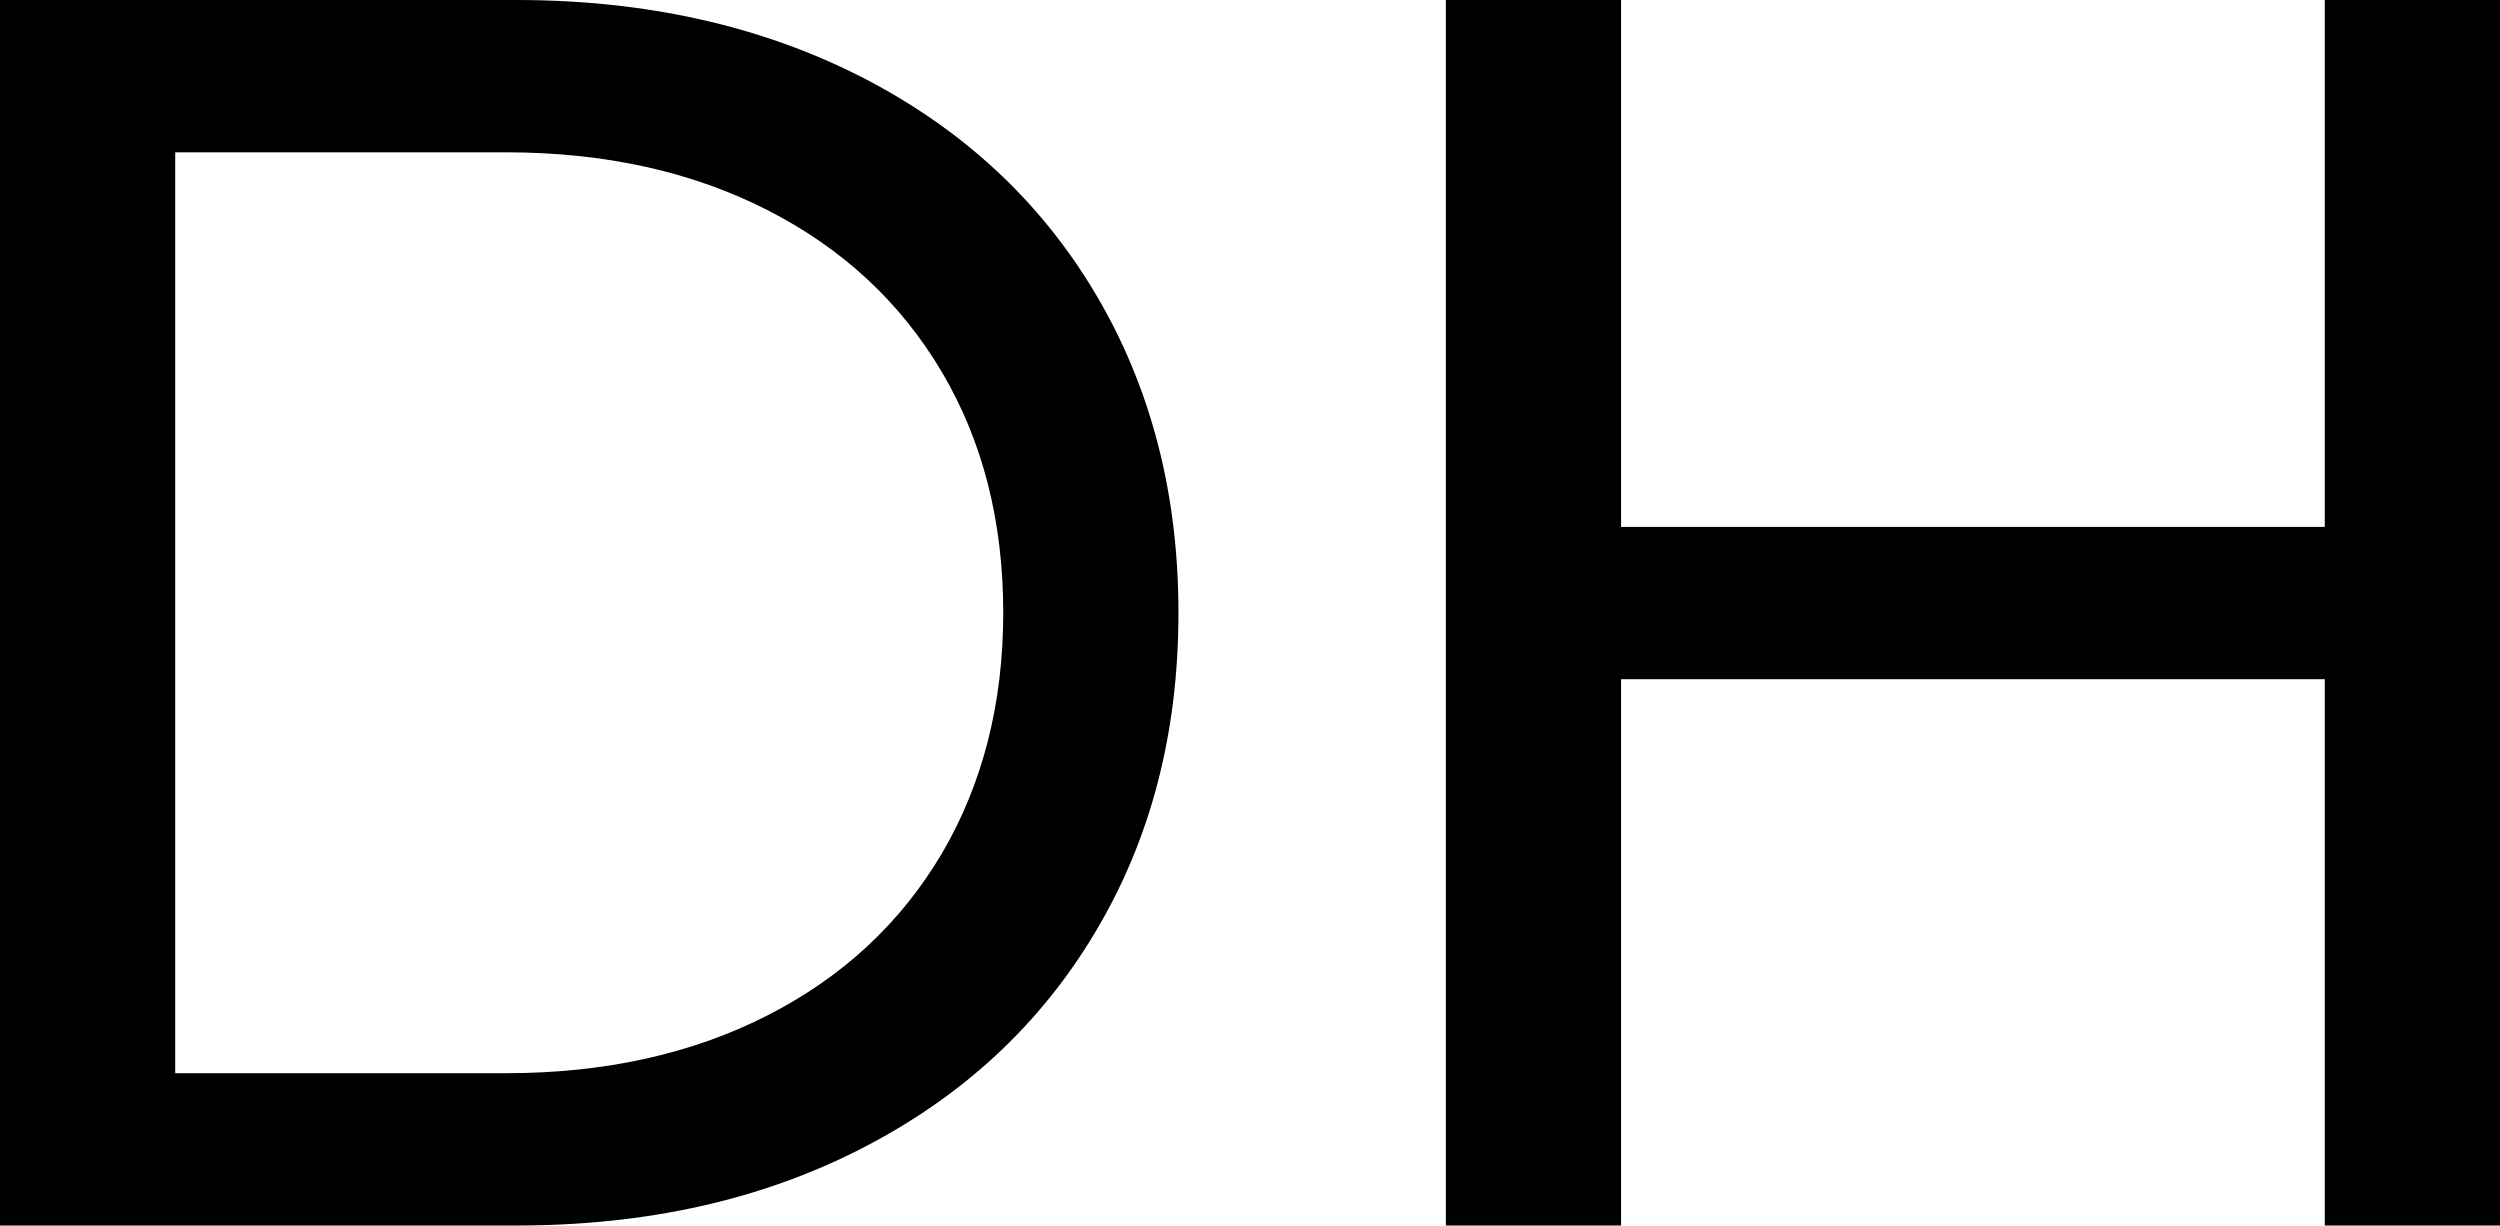
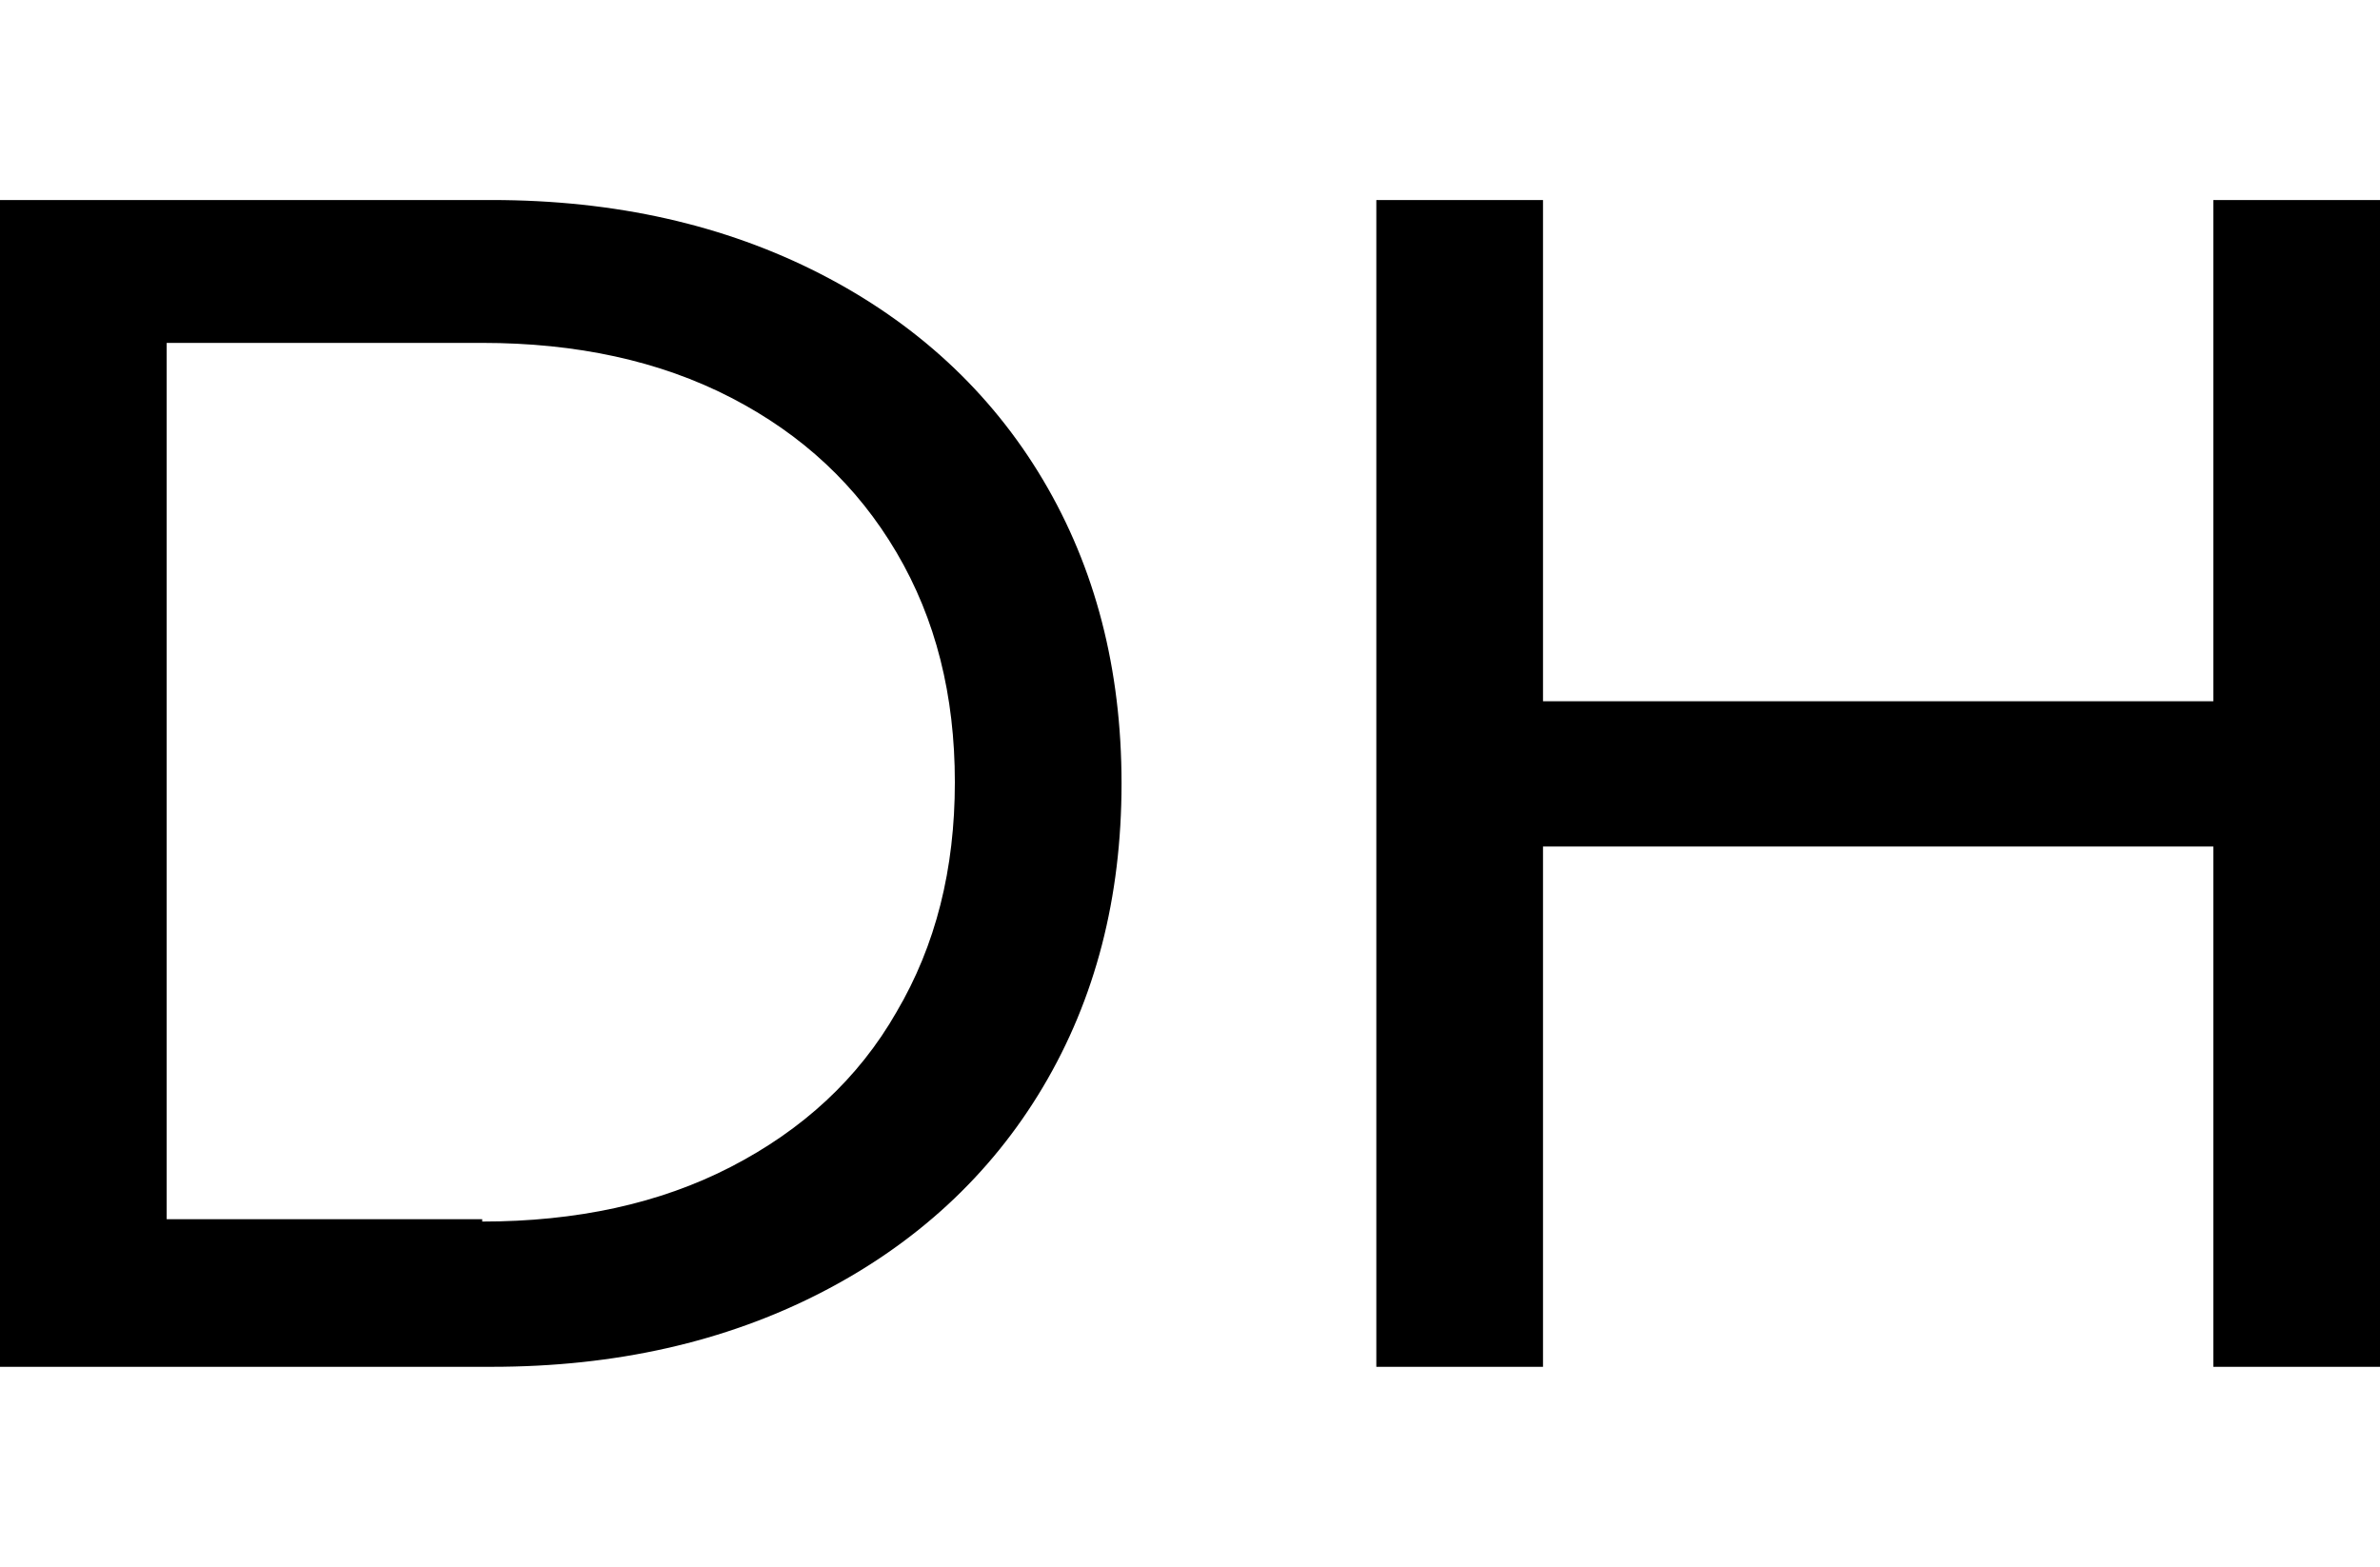
- <svg xmlns="http://www.w3.org/2000/svg" version="1.1" id="Layer_1" x="0px" y="0px" viewBox="0 0 786.2 385.4" style="enable-background:new 0 0 786.2 385.4;" xml:space="preserve">
-   <g>
-     <path d="M0,0h162.4c40.7,0,76.9,8.1,108.5,24.2c31.6,16.2,56.1,38.8,73.5,68c17.4,29.2,26.2,62.7,26.2,100.5   c0,37.8-8.7,71.3-26.2,100.5c-17.4,29.2-41.9,51.8-73.5,68c-31.6,16.2-67.7,24.2-108.5,24.2H0V0z M159.1,337.5   c31.2,0,58.6-6.1,82.3-18.2s41.9-29.1,54.8-50.9c12.8-21.8,19.3-47.1,19.3-75.7s-6.4-53.9-19.3-75.7   c-12.9-21.8-31.1-38.8-54.8-50.9s-51.1-18.2-82.3-18.2H55.1v289.6H159.1z" />
-     <path d="M786.2,0v385.4h-55.1V213.6H509.8v171.8h-55.1V0h55.1v165.7h221.3V0H786.2z" />
-   </g>
+ <svg xmlns="http://www.w3.org/2000/svg" version="1.1" id="Layer_1" x="0px" y="0px" viewBox="0 0 199.9 131.6" style="enable-background:new 0 0 199.9 131.6;" xml:space="preserve">
+   <path d="M0,16.8h41.3c10.4,0,19.6,2.1,27.6,6.2c8,4.1,14.3,9.9,18.7,17.3c4.4,7.4,6.6,15.9,6.6,25.5c0,9.6-2.2,18.1-6.6,25.5  c-4.4,7.4-10.7,13.2-18.7,17.3c-8,4.1-17.2,6.2-27.6,6.2H0V16.8z M40.5,102.6c7.9,0,14.9-1.5,20.9-4.6c6-3.1,10.7-7.4,13.9-13  c3.3-5.6,4.9-12,4.9-19.3s-1.6-13.7-4.9-19.3c-3.3-5.6-7.9-9.9-13.9-13c-6-3.1-13-4.6-20.9-4.6H14v73.6H40.5z M199.9,16.8v98h-14  V71.1h-56.3v43.7h-14v-98h14v42.1h56.3V16.8H199.9z" />
</svg>
